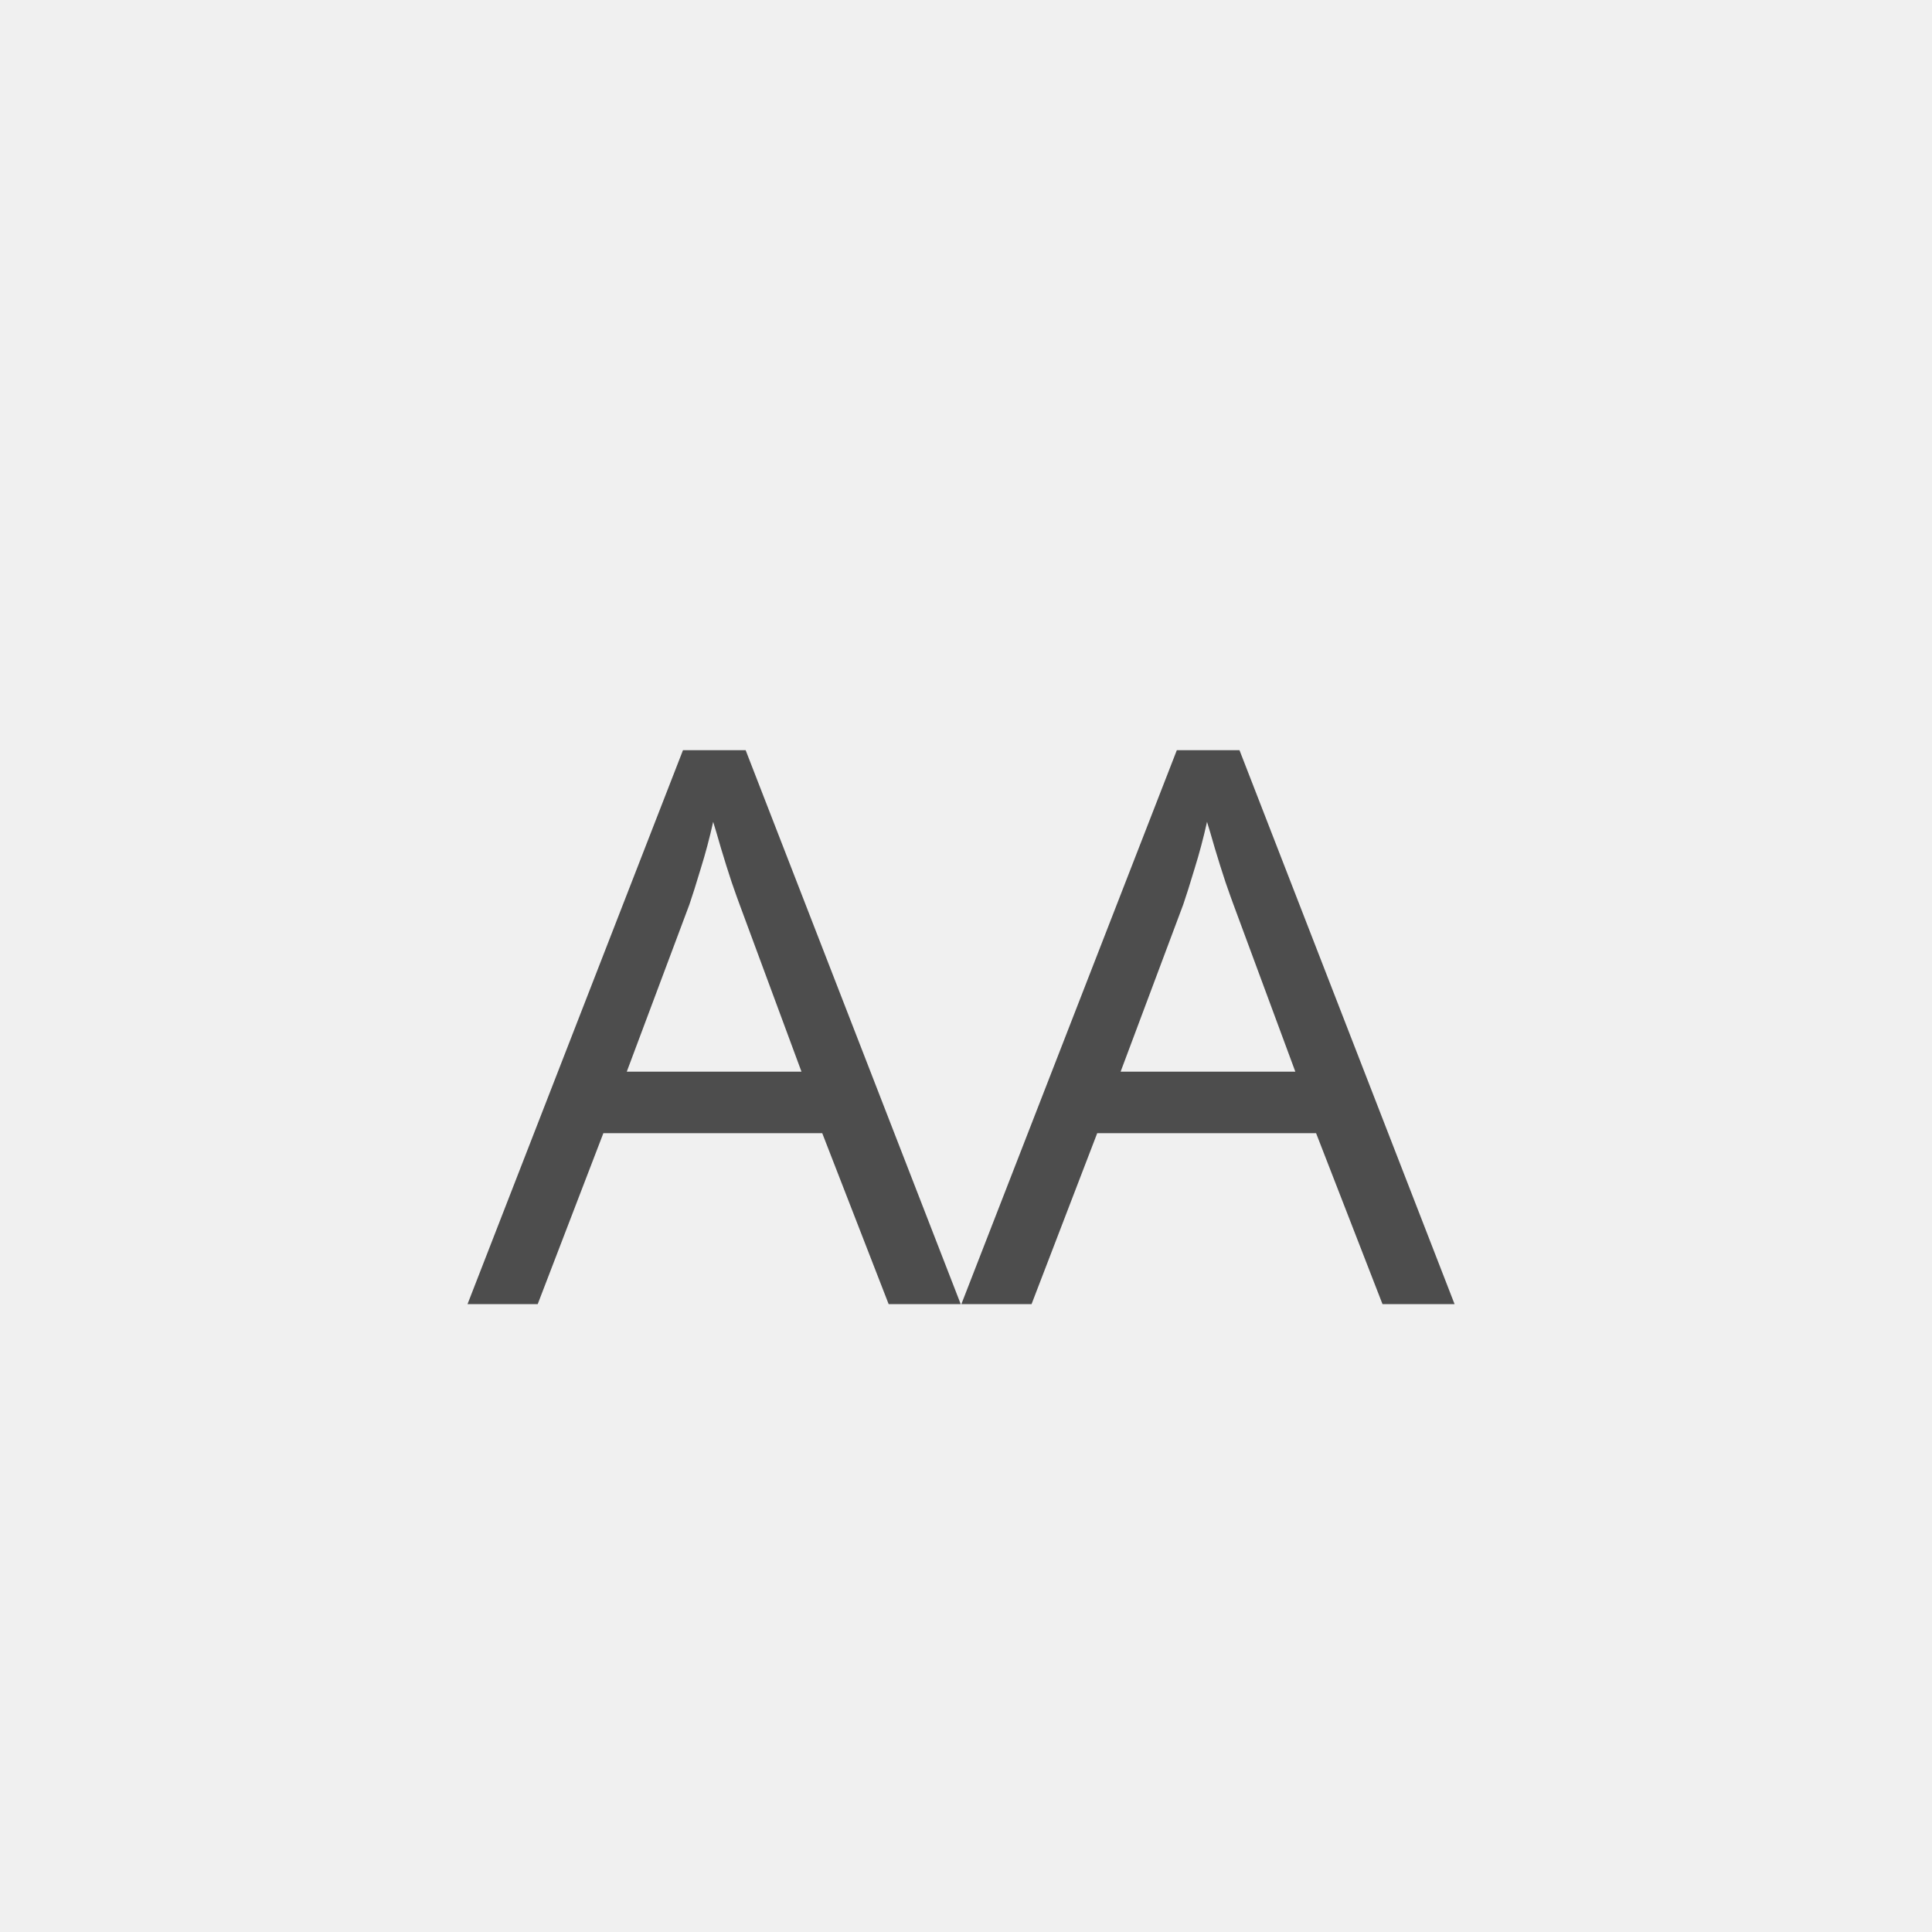
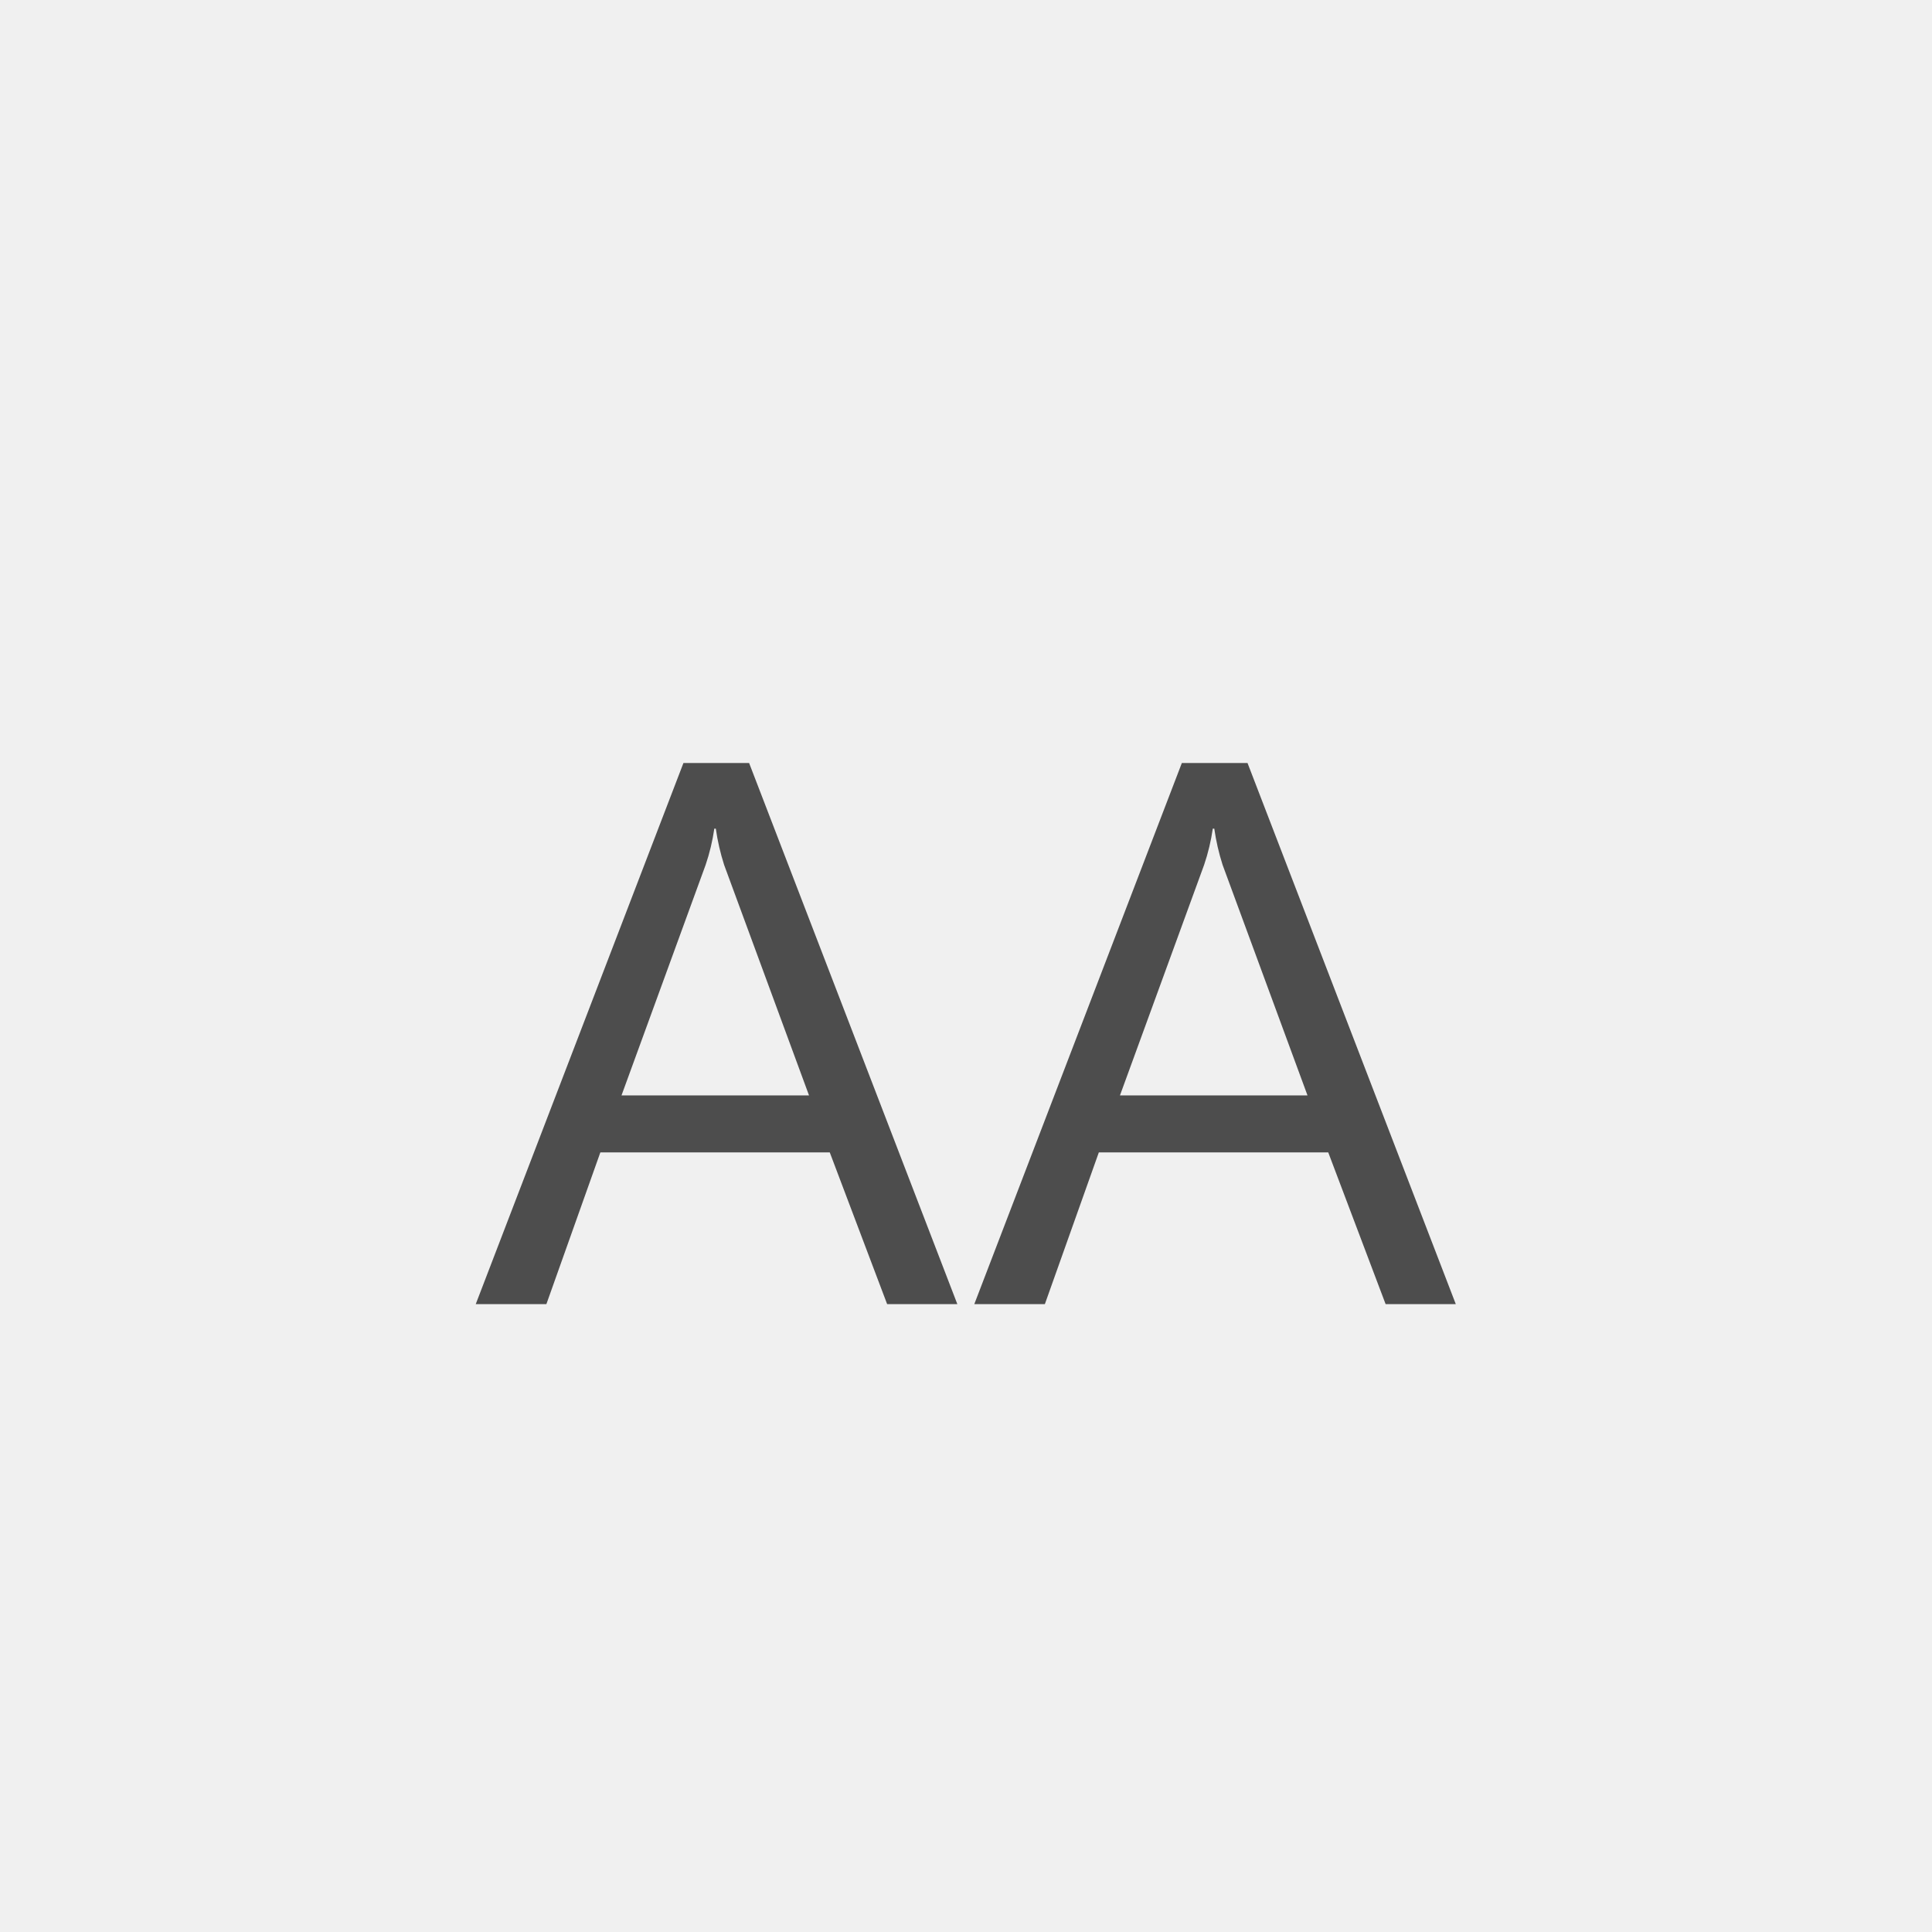
<svg xmlns="http://www.w3.org/2000/svg" width="80" height="80" viewBox="0 0 80 80">
  <g transform="translate(-1 -1)">
    <rect width="80" height="80" transform="translate(1 1)" fill="#f0f0f0" />
-     <text transform="translate(41 55)" fill="#4d4d4d" font-size="32" font-family="SegoeUI, Segoe UI">
-       <tspan x="-20.641" y="0">AA</tspan>
-     </text>
+     <path d="M-.359,0H-3.266L-5.641-6.281h-9.5L-17.375,0H-20.3L-11.7-22.406h2.719ZM-6.5-8.641l-3.516-9.547a9.141,9.141,0,0,1-.344-1.5h-.062a8.369,8.369,0,0,1-.359,1.5l-3.484,9.547ZM20.281,0H17.375L15-6.281H5.5L3.266,0H.344L8.938-22.406h2.719ZM14.141-8.641l-3.516-9.547a9.141,9.141,0,0,1-.344-1.5h-.062a8.369,8.369,0,0,1-.359,1.5L6.375-8.641Z" transform="translate(41 55)" fill="#4d4d4d" />
  </g>
</svg>
